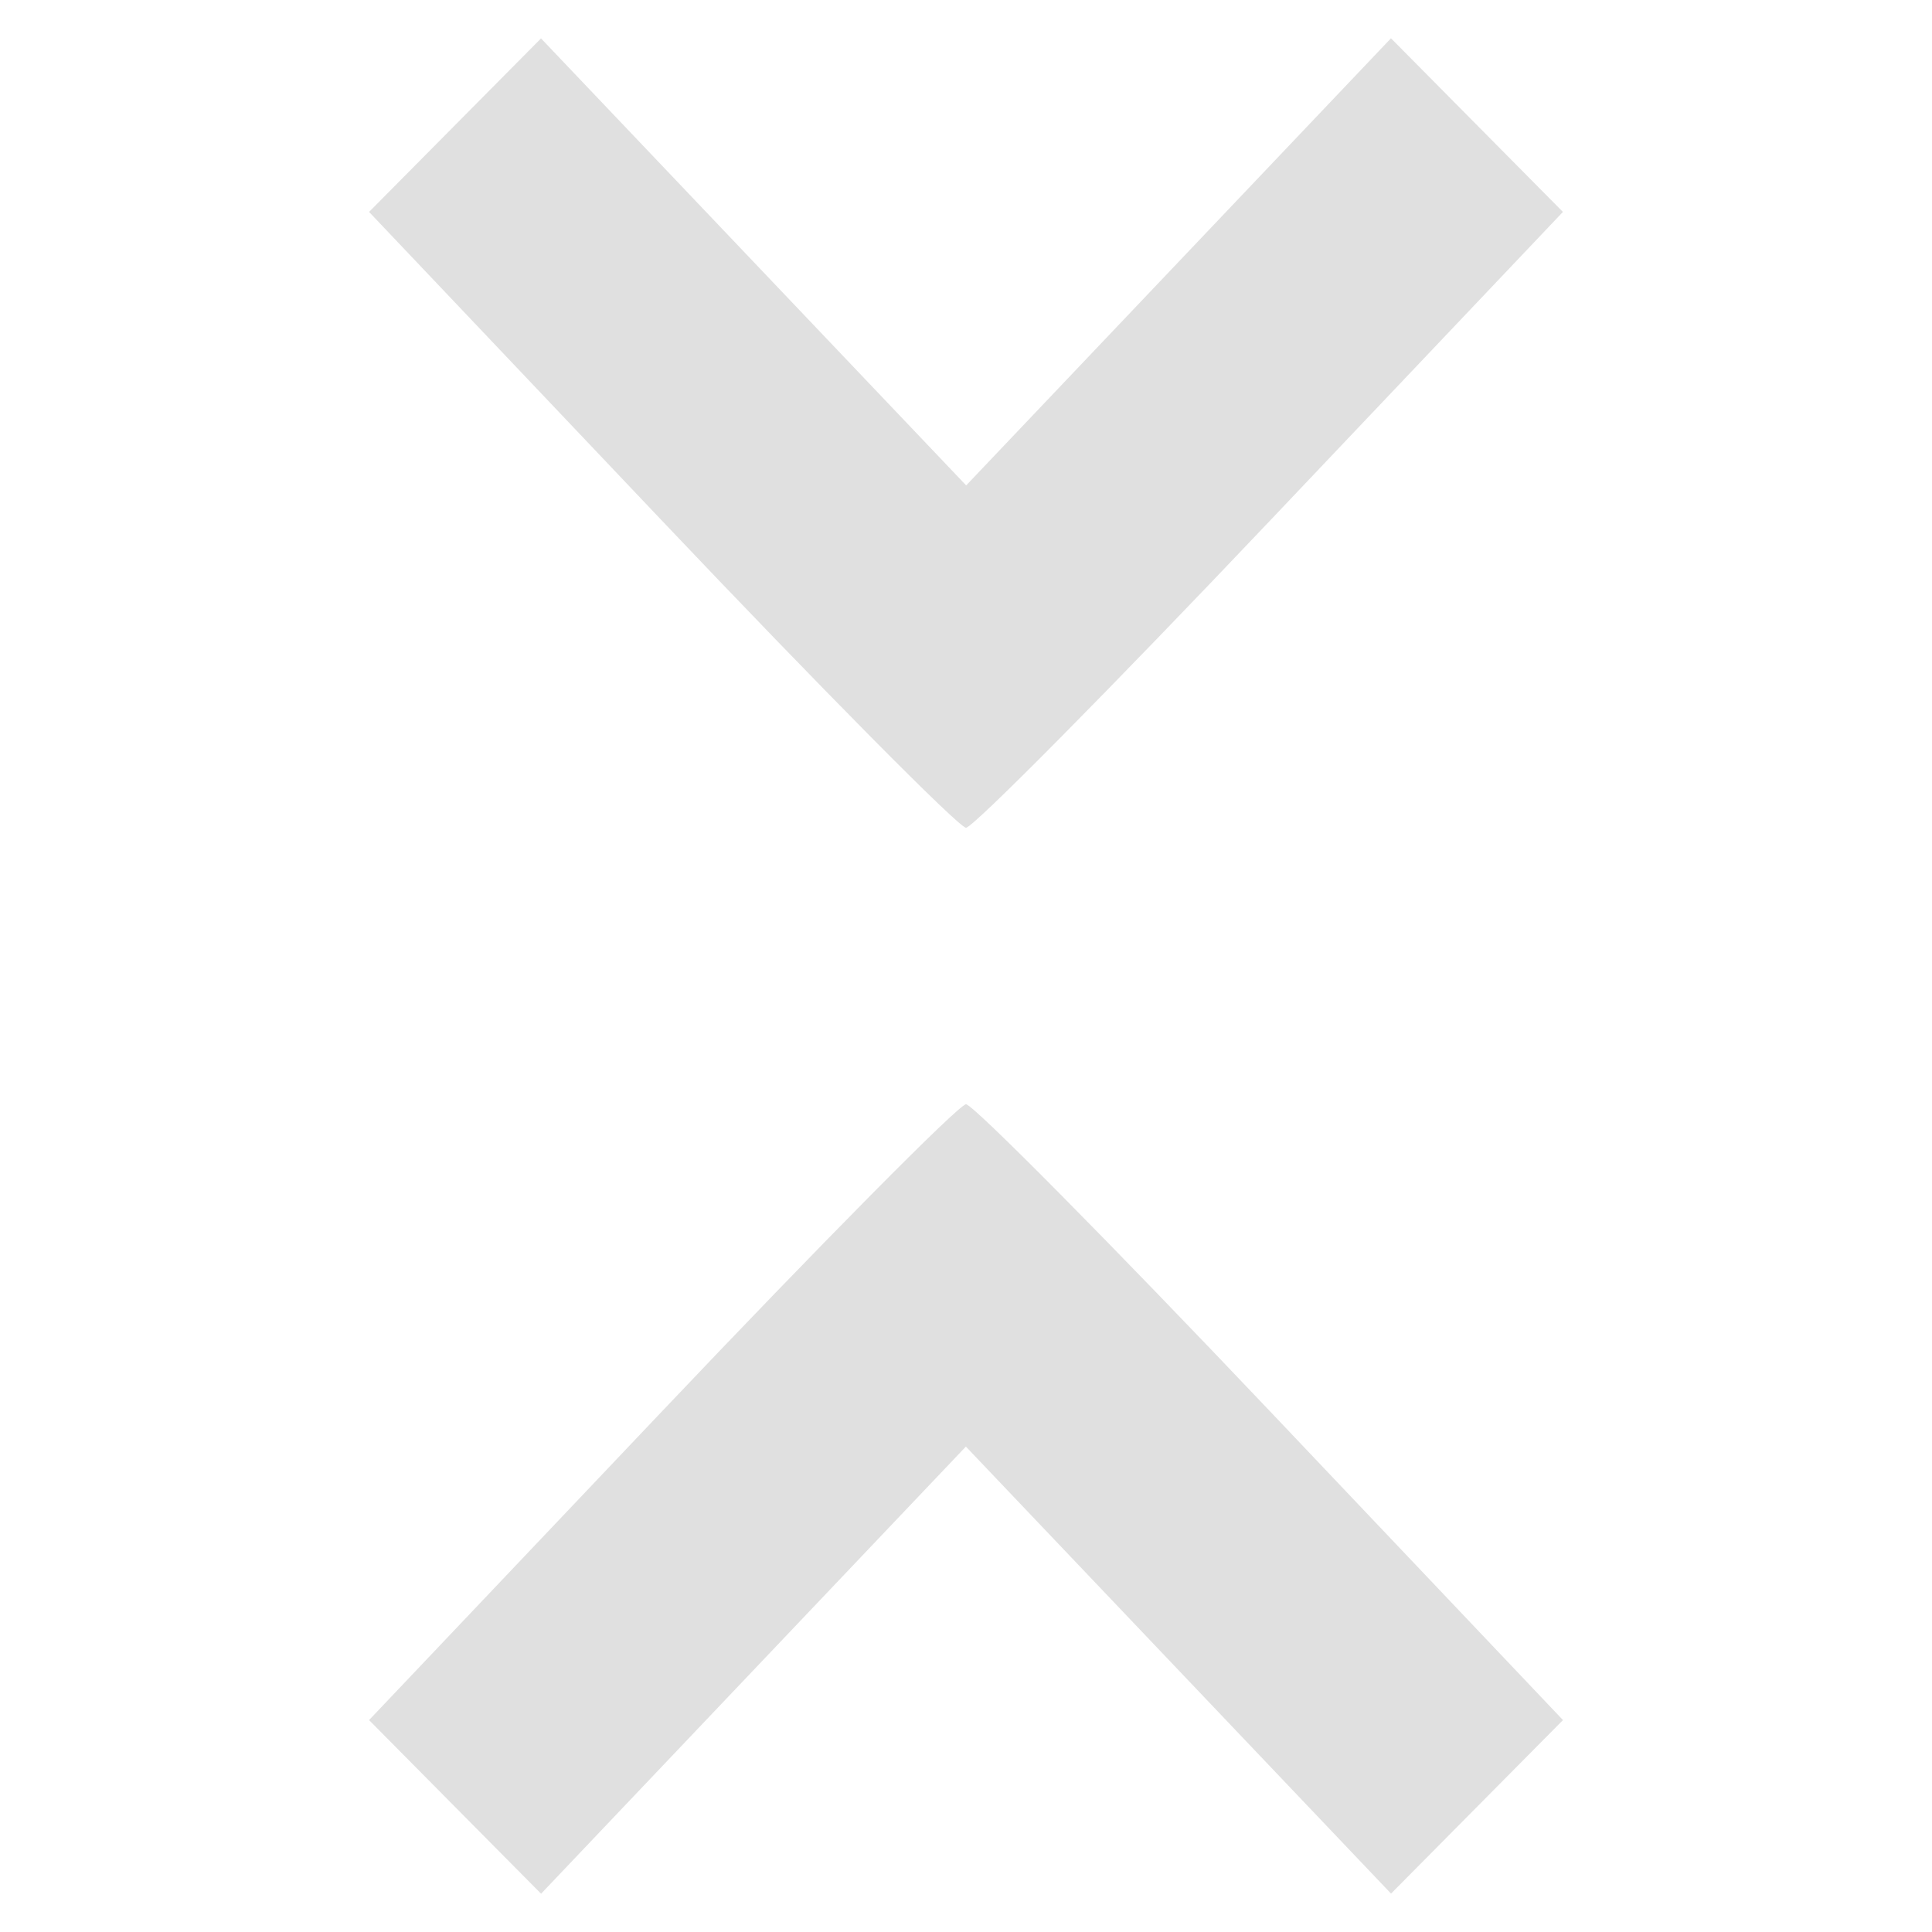
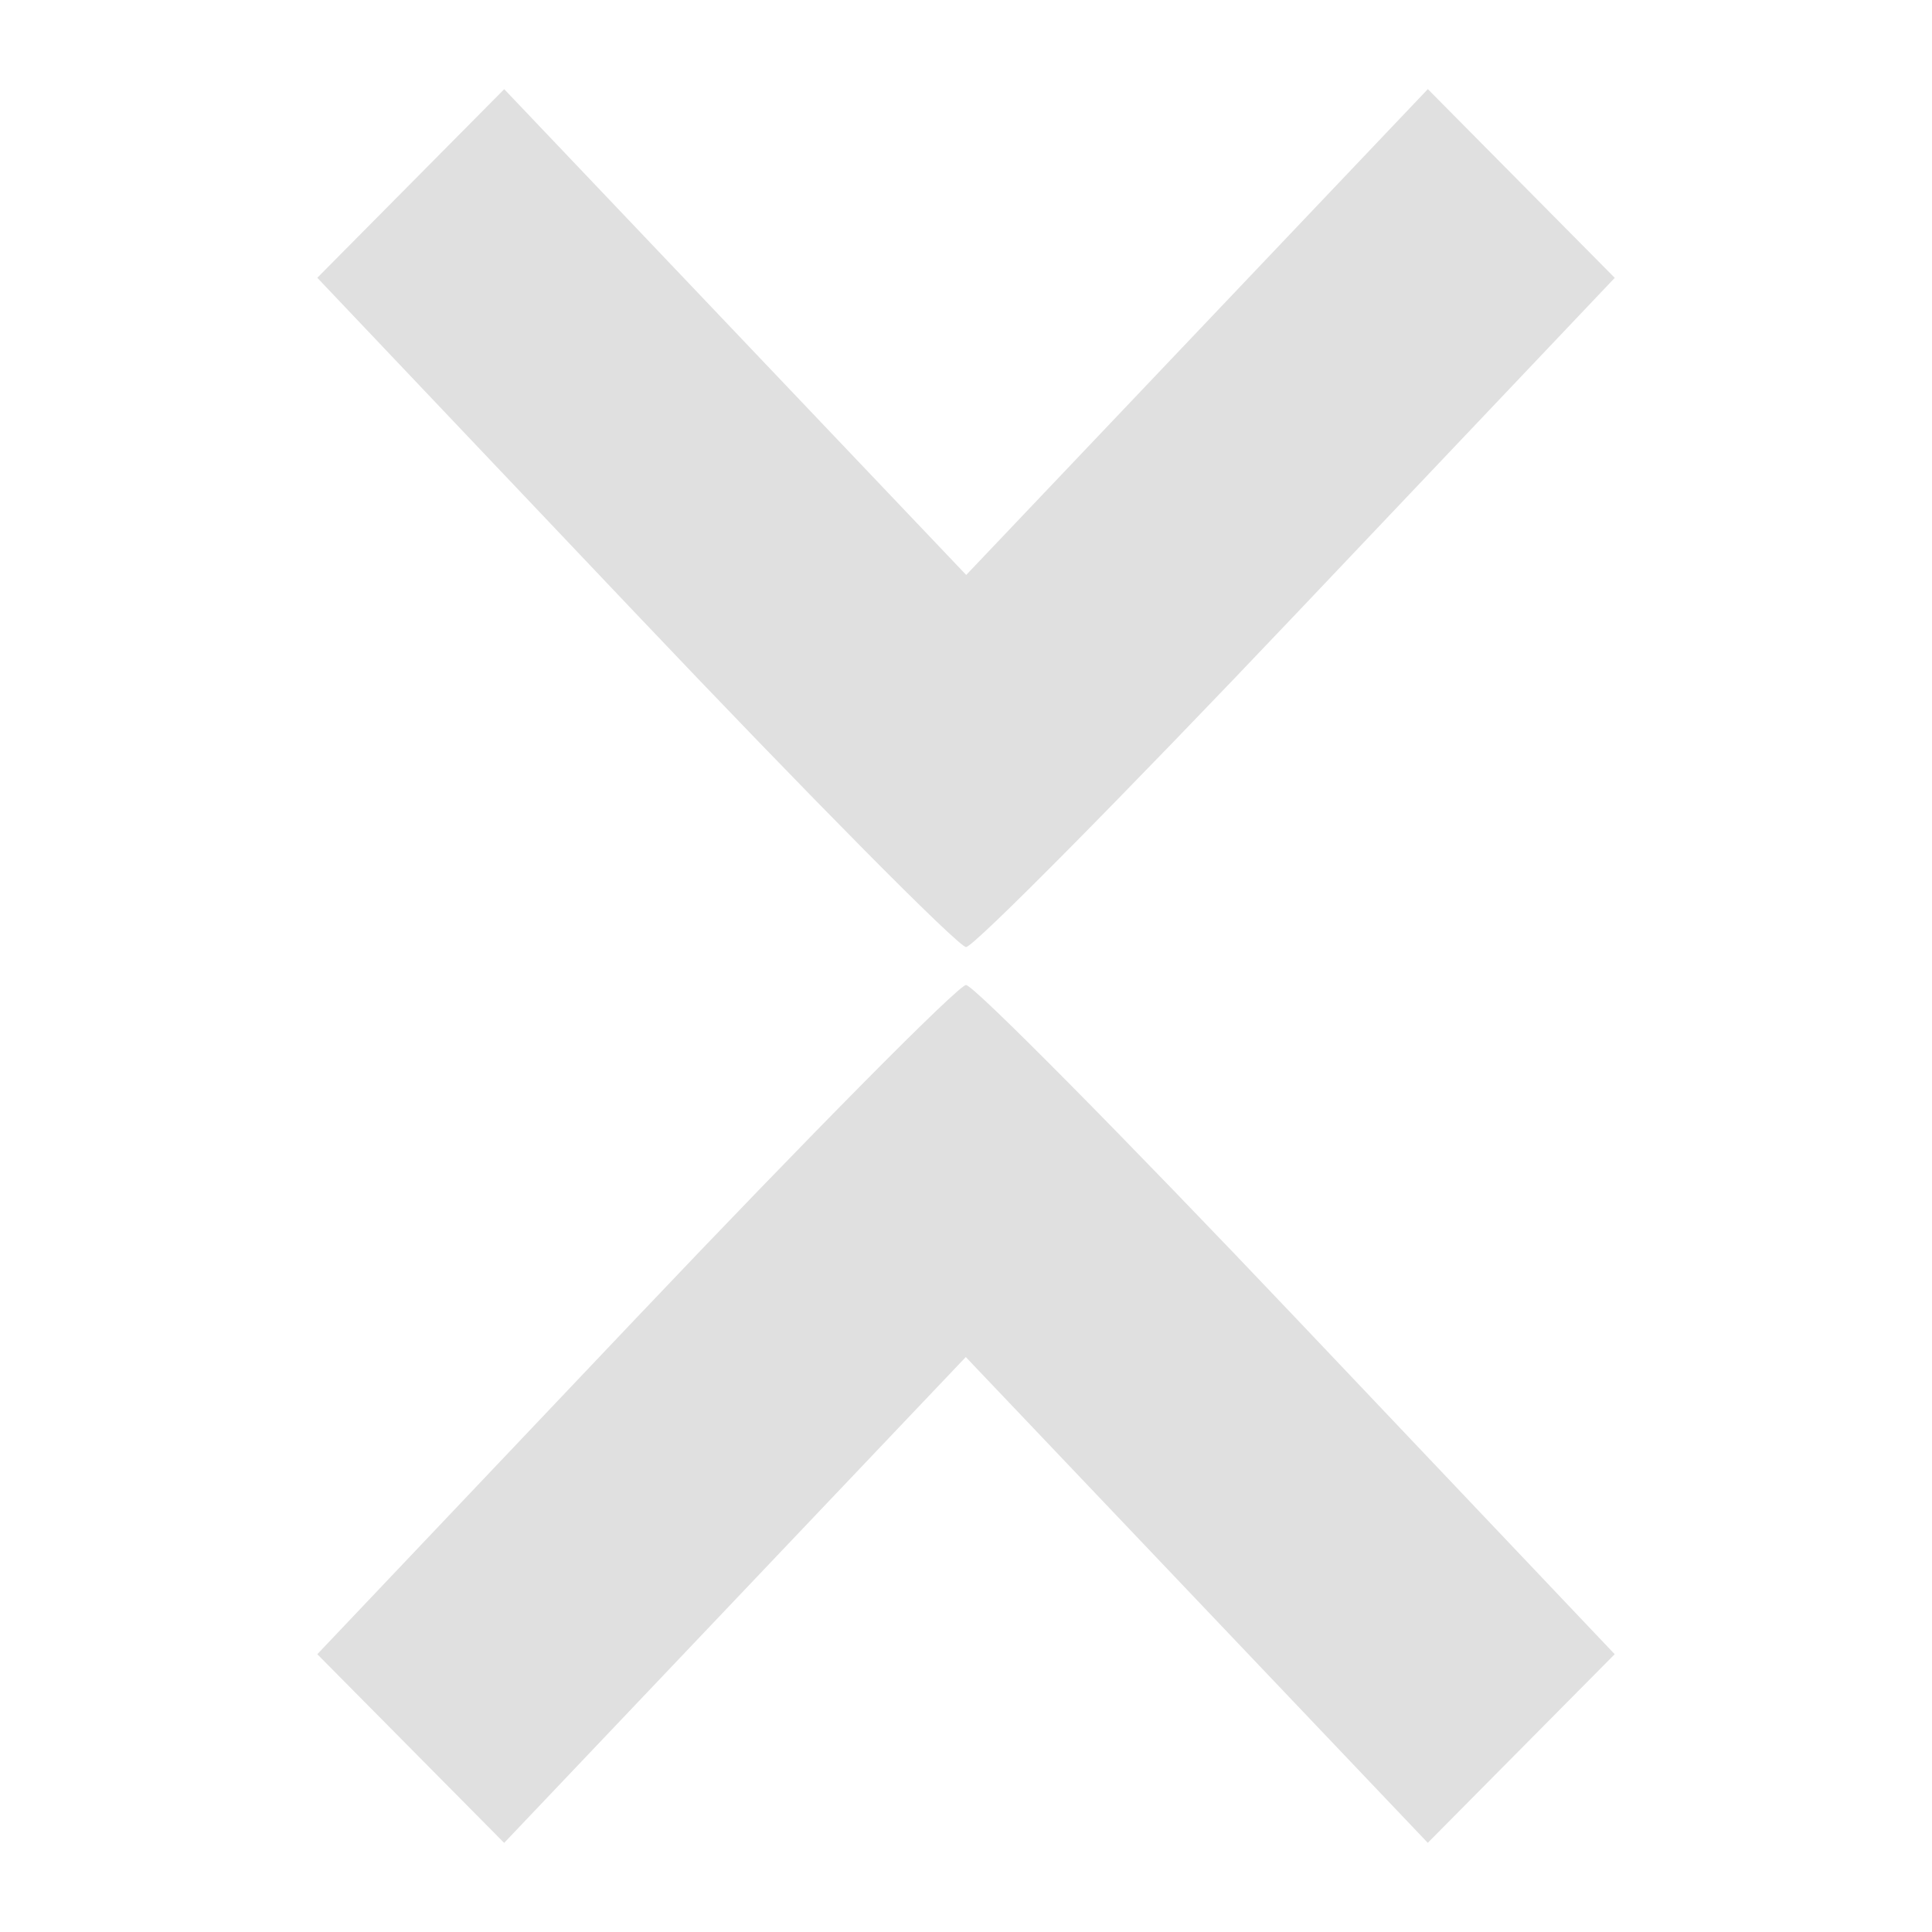
- <svg xmlns="http://www.w3.org/2000/svg" version="1.1" id="Icons" viewBox="0 0 32 32" xml:space="preserve">
+ <svg xmlns="http://www.w3.org/2000/svg" version="1.1" id="Icons" viewBox="0 0 64 64" xml:space="preserve" width="64" height="64">
  <defs id="defs6" />
  <style type="text/css" id="style1">
	.st0{fill:none;stroke:#000000;stroke-width:2;stroke-linecap:round;stroke-linejoin:round;stroke-miterlimit:10;}
	.st1{fill:none;stroke:#000000;stroke-width:2;stroke-linecap:round;stroke-linejoin:round;}
	.st2{fill:none;stroke:#000000;stroke-width:2;stroke-linecap:round;stroke-linejoin:round;stroke-dasharray:6,6;}
	.st3{fill:none;stroke:#000000;stroke-width:2;stroke-linecap:round;stroke-linejoin:round;stroke-dasharray:4,4;}
	.st4{fill:none;stroke:#000000;stroke-width:2;stroke-linecap:round;}
	.st5{fill:none;stroke:#000000;stroke-width:2;stroke-linecap:round;stroke-dasharray:3.108,3.108;}
	
		.st6{fill:none;stroke:#000000;stroke-width:2;stroke-linecap:round;stroke-linejoin:round;stroke-miterlimit:10;stroke-dasharray:4,3;}
</style>
-   <path style="fill:#e0e0e0;stroke-width:0.212" d="m 7.537,29.928 -1.424,-1.438 4.839,-5.1 C 13.612,20.585 15.884,18.29 16,18.29 c 0.116,0 2.388,2.295 5.049,5.1 l 4.839,5.1 -1.424,1.437 -1.424,1.437 -3.521,-3.702 -3.521,-3.702 -3.518,3.703 -3.518,3.703 z M 10.951,8.61 6.113,3.51 l 1.424,-1.437 1.424,-1.437 3.521,3.702 3.521,3.702 3.518,-3.703 3.518,-3.703 1.424,1.438 1.424,1.438 -4.839,5.1 C 18.388,11.415 16.116,13.71 16,13.71 c -0.116,0 -2.388,-2.295 -5.049,-5.1 z" id="path1" />
+   <path style="fill:#e0e0e0;stroke-width:0.462" d="M 13.607,57.924 10.511,54.798 21.027,43.714 c 5.784,-6.096 10.722,-11.084 10.973,-11.084 0.251,0 5.189,4.988 10.973,11.084 l 10.516,11.084 -3.096,3.124 -3.096,3.124 -7.652,-8.046 -7.652,-8.046 -7.646,8.047 -7.646,8.047 z M 21.027,20.286 10.511,9.202 l 3.096,-3.124 3.096,-3.124 7.652,8.046 7.652,8.046 7.646,-8.047 7.646,-8.047 3.096,3.126 3.096,3.126 -10.516,11.084 c -5.784,6.096 -10.722,11.084 -10.973,11.084 -0.251,0 -5.189,-4.988 -10.973,-11.084 z" id="path1" />
</svg>
